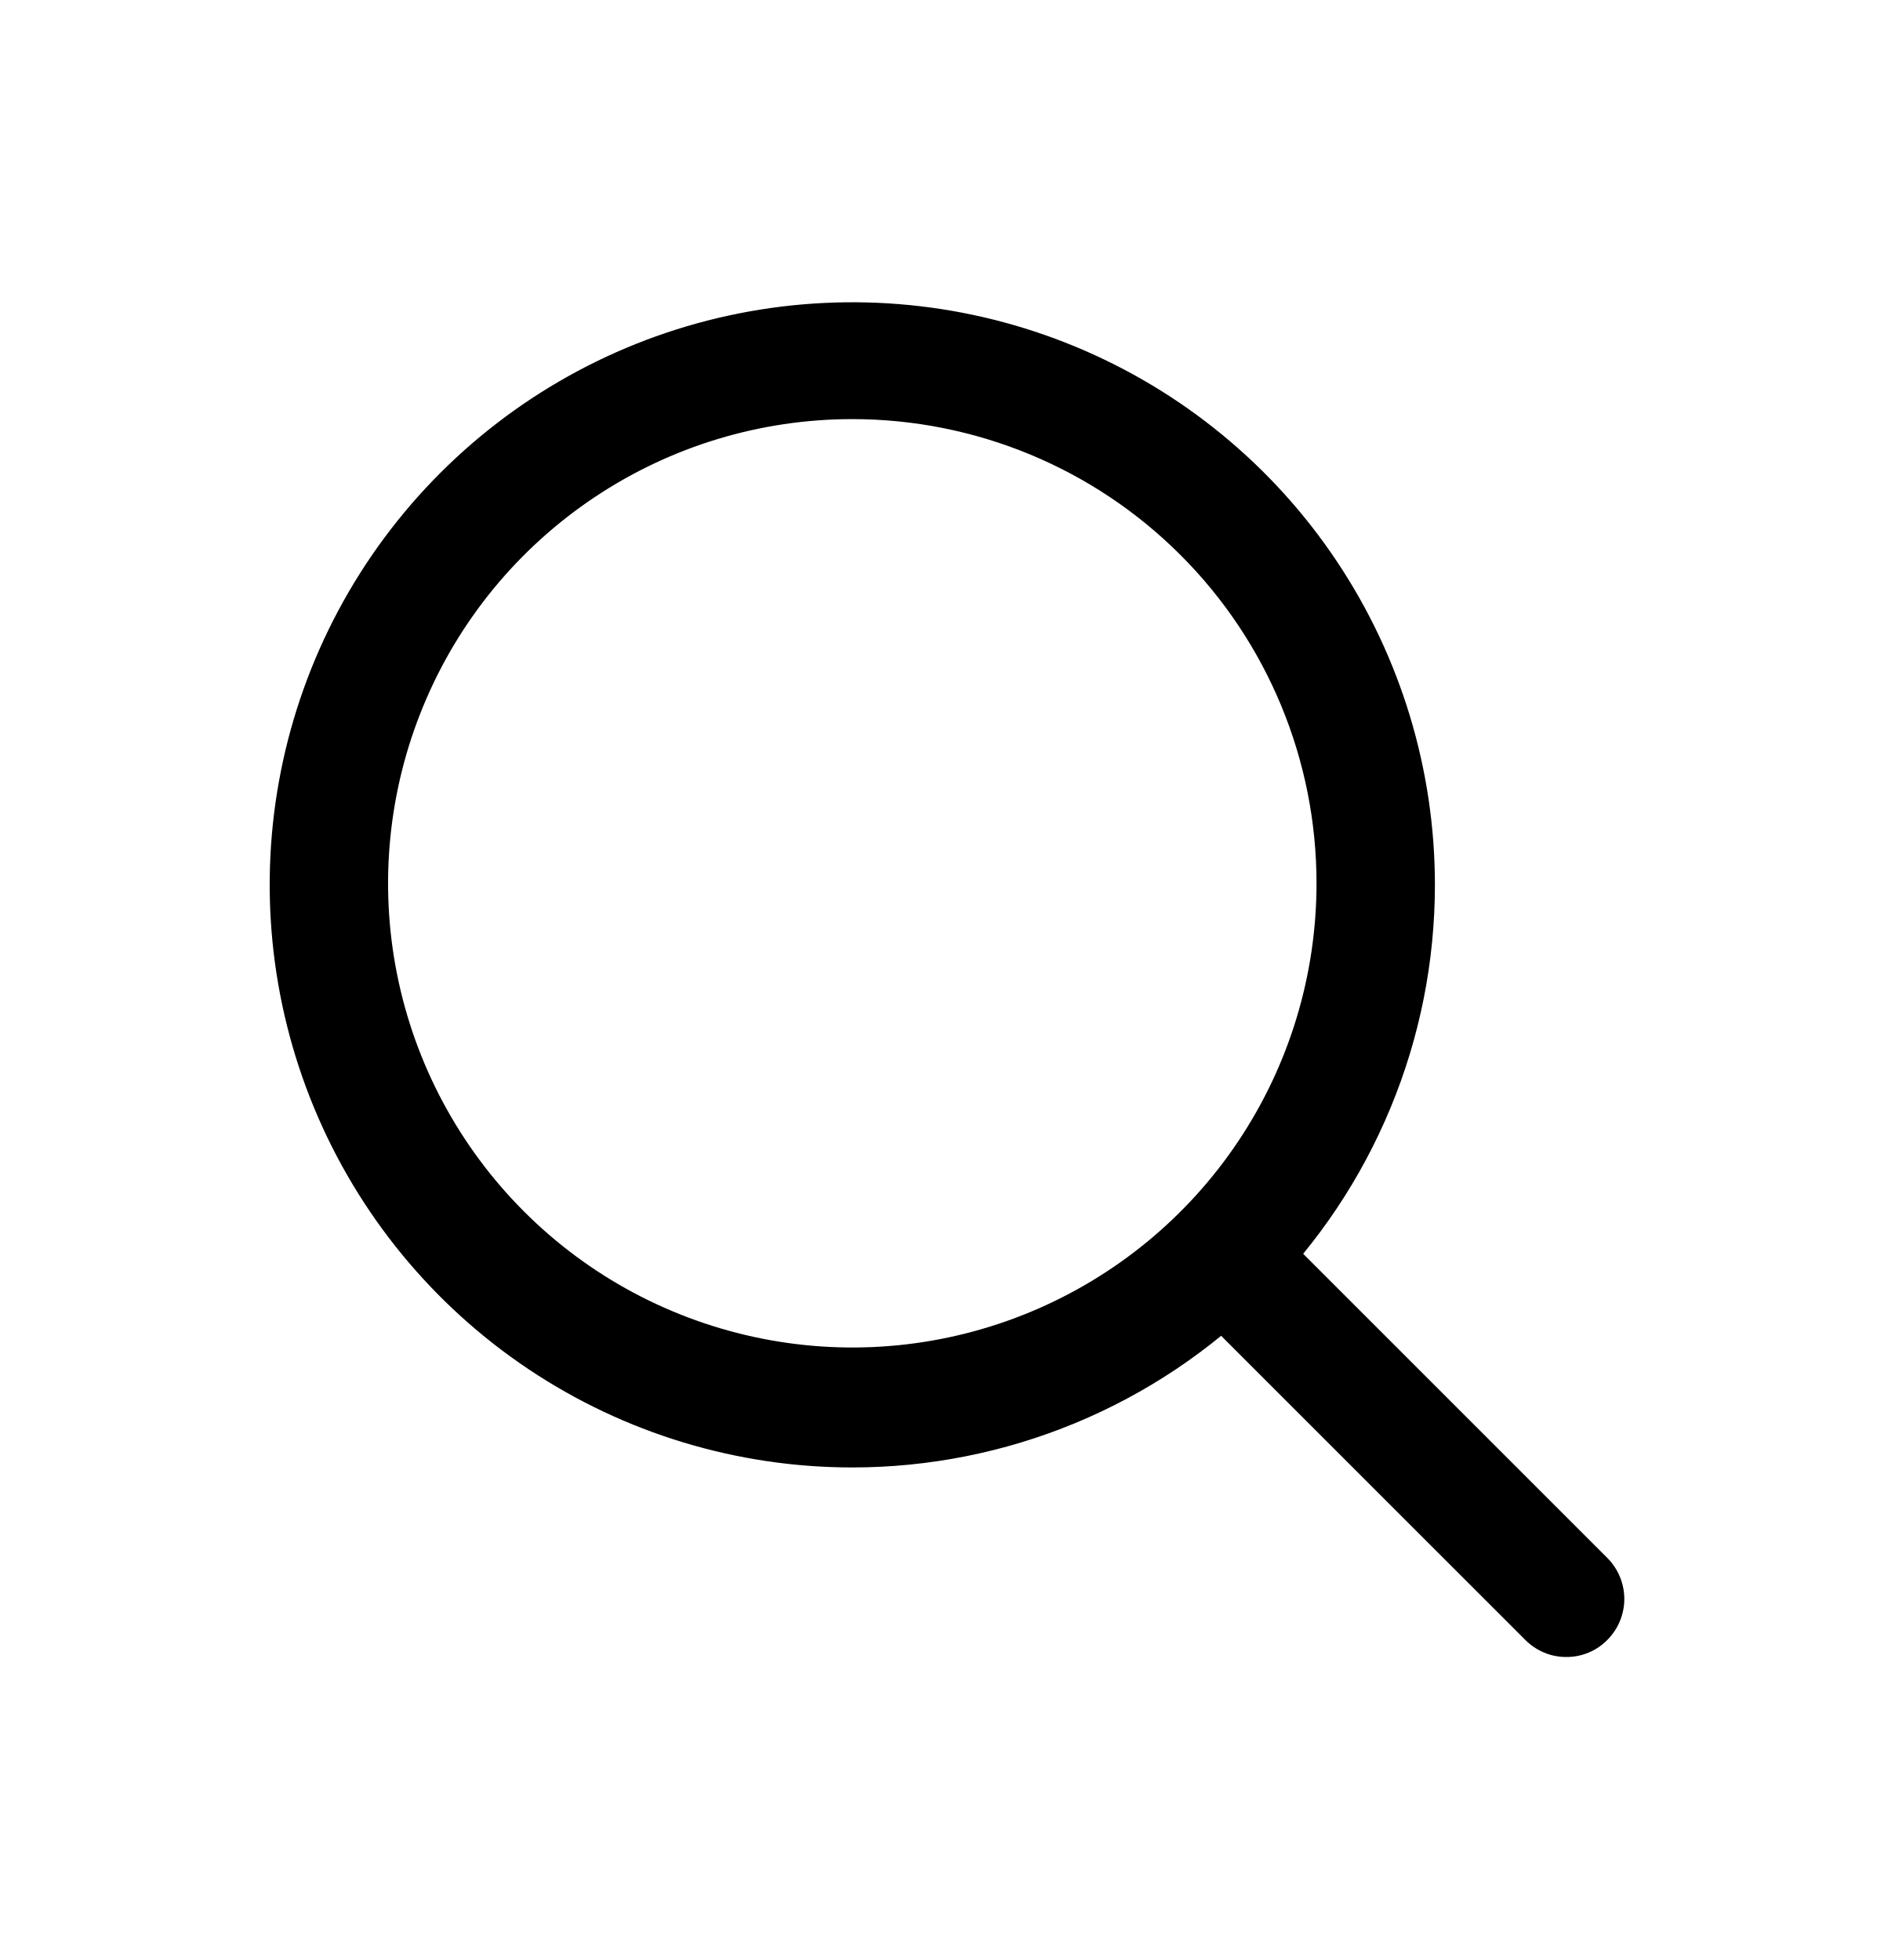
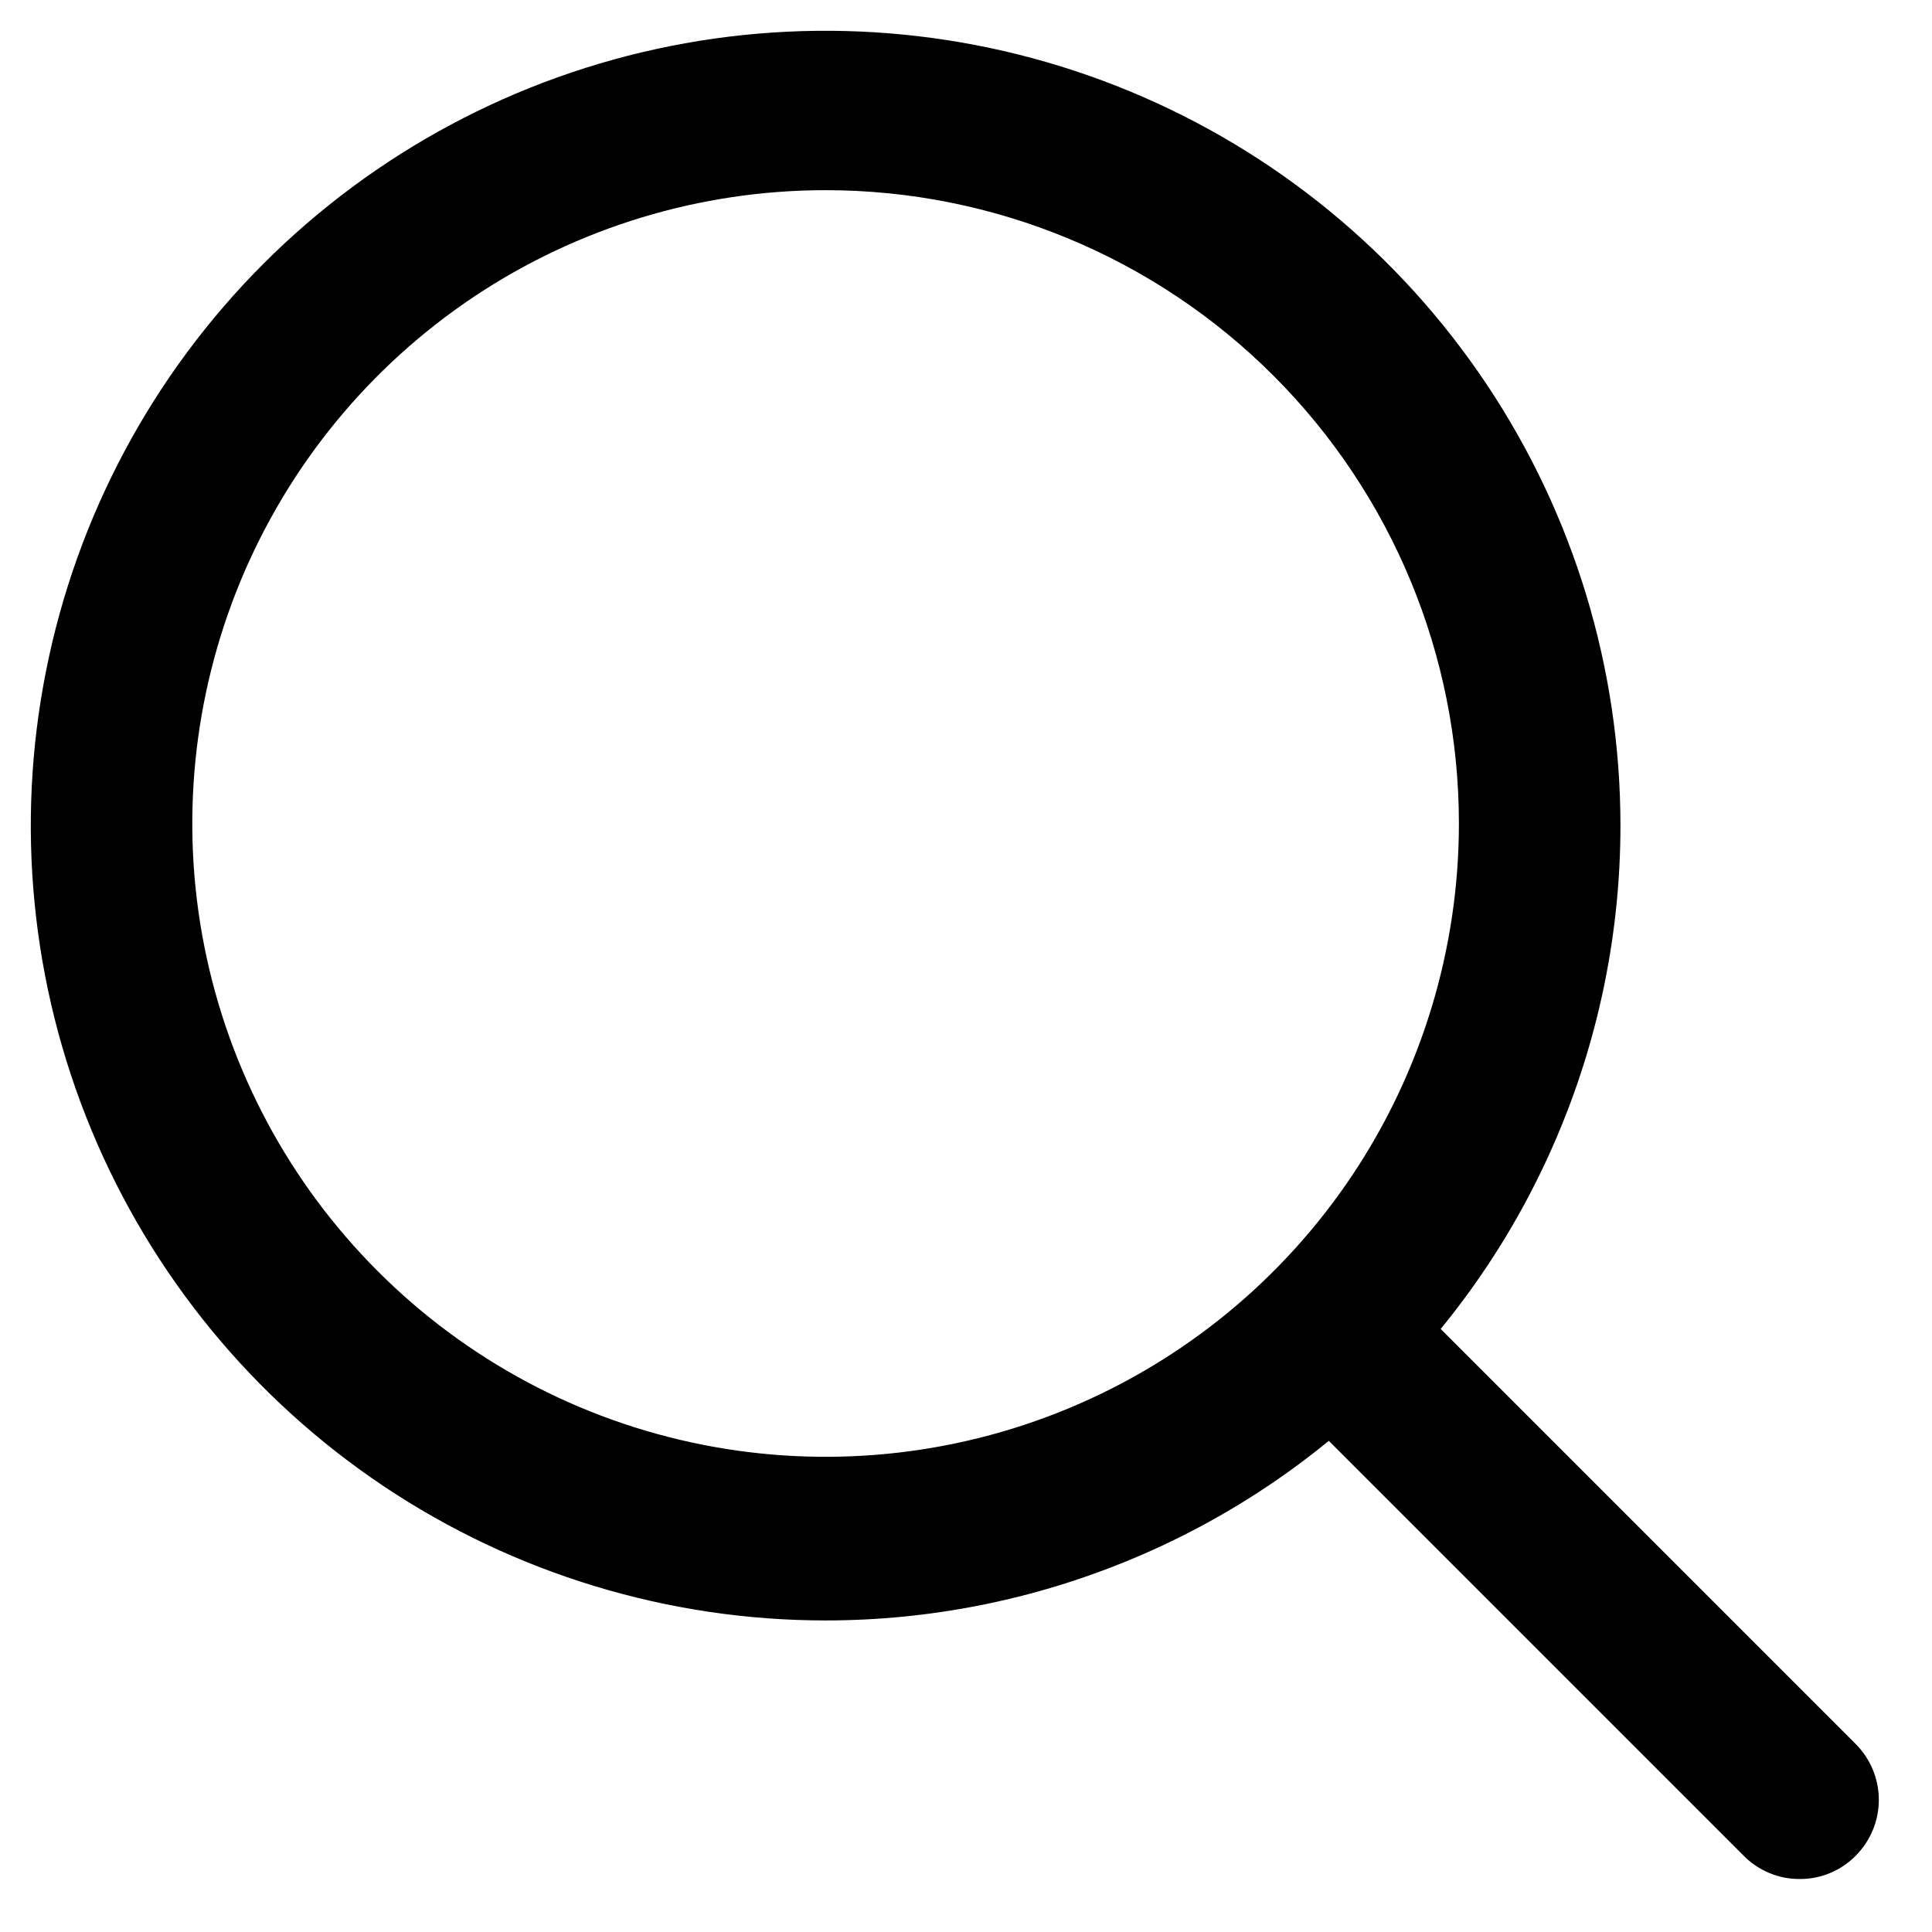
- <svg xmlns="http://www.w3.org/2000/svg" width="29" height="30" viewBox="0 0 29 30" fill="none">
-   <path d="M13.045 22.461C11.281 22.461 9.557 21.938 8.091 20.958C6.625 19.978 5.482 18.585 4.807 16.956C4.132 15.326 3.955 13.534 4.299 11.804C4.643 10.074 5.493 8.485 6.74 7.238C7.987 5.991 9.576 5.142 11.305 4.798C13.035 4.454 14.828 4.63 16.457 5.305C18.087 5.98 19.48 7.123 20.459 8.589C21.439 10.056 21.962 11.78 21.962 13.543C21.962 14.714 21.732 15.874 21.283 16.956C20.835 18.038 20.178 19.021 19.35 19.849C18.522 20.677 17.539 21.334 16.457 21.782C15.376 22.23 14.216 22.461 13.045 22.461ZM13.045 6.415C11.64 6.415 10.266 6.831 9.098 7.612C7.929 8.393 7.018 9.502 6.481 10.801C5.943 12.099 5.802 13.528 6.076 14.906C6.35 16.284 7.027 17.55 8.021 18.544C9.015 19.538 10.281 20.214 11.659 20.488C13.037 20.763 14.466 20.622 15.764 20.084C17.062 19.546 18.172 18.636 18.953 17.467C19.734 16.299 20.15 14.925 20.15 13.52C20.15 11.635 19.402 9.828 18.069 8.496C16.737 7.163 14.93 6.415 13.045 6.415Z" fill="black" />
-   <path d="M23.974 25.362C23.857 25.363 23.741 25.34 23.634 25.295C23.526 25.25 23.428 25.184 23.346 25.101L18.455 20.211C18.298 20.042 18.213 19.82 18.217 19.59C18.221 19.359 18.314 19.14 18.477 18.977C18.64 18.814 18.859 18.721 19.089 18.717C19.319 18.713 19.542 18.799 19.71 18.955L24.601 23.846C24.767 24.013 24.861 24.238 24.861 24.474C24.861 24.709 24.767 24.935 24.601 25.101C24.519 25.184 24.422 25.25 24.314 25.295C24.206 25.34 24.09 25.363 23.974 25.362Z" fill="black" />
+ <svg xmlns="http://www.w3.org/2000/svg" width="23" height="23" viewBox="0 0 23 23" fill="none">
+   <path d="M9.829 19.291C7.957 19.291 6.128 18.735 4.572 17.696C3.016 16.656 1.803 15.178 1.087 13.449C0.371 11.72 0.183 9.818 0.549 7.983C0.914 6.147 1.815 4.461 3.138 3.138C4.461 1.815 6.147 0.913 7.983 0.548C9.818 0.183 11.721 0.371 13.45 1.087C15.179 1.803 16.656 3.016 17.696 4.572C18.736 6.128 19.291 7.957 19.291 9.828C19.291 11.071 19.046 12.301 18.57 13.449C18.095 14.597 17.398 15.64 16.519 16.519C15.641 17.398 14.598 18.095 13.45 18.57C12.302 19.046 11.071 19.291 9.829 19.291ZM9.829 2.264C8.338 2.264 6.88 2.706 5.64 3.534C4.4 4.363 3.434 5.54 2.863 6.918C2.293 8.296 2.143 9.812 2.434 11.274C2.725 12.737 3.443 14.08 4.498 15.134C5.552 16.189 6.895 16.907 8.358 17.198C9.82 17.489 11.336 17.34 12.714 16.769C14.092 16.198 15.269 15.232 16.098 13.992C16.926 12.752 17.368 11.294 17.368 9.803C17.368 7.804 16.574 5.886 15.16 4.472C13.746 3.058 11.828 2.264 9.829 2.264Z" fill="black" />
+   <path d="M21.425 22.369C21.301 22.37 21.178 22.346 21.064 22.298C20.95 22.251 20.846 22.181 20.759 22.093L15.569 16.903C15.403 16.724 15.312 16.488 15.317 16.244C15.321 16 15.42 15.767 15.592 15.594C15.765 15.421 15.998 15.323 16.242 15.318C16.486 15.314 16.723 15.405 16.901 15.571L22.091 20.761C22.267 20.937 22.367 21.177 22.367 21.427C22.367 21.677 22.267 21.916 22.091 22.093C22.004 22.181 21.9 22.251 21.786 22.298C21.672 22.346 21.549 22.37 21.425 22.369Z" fill="black" />
</svg>
